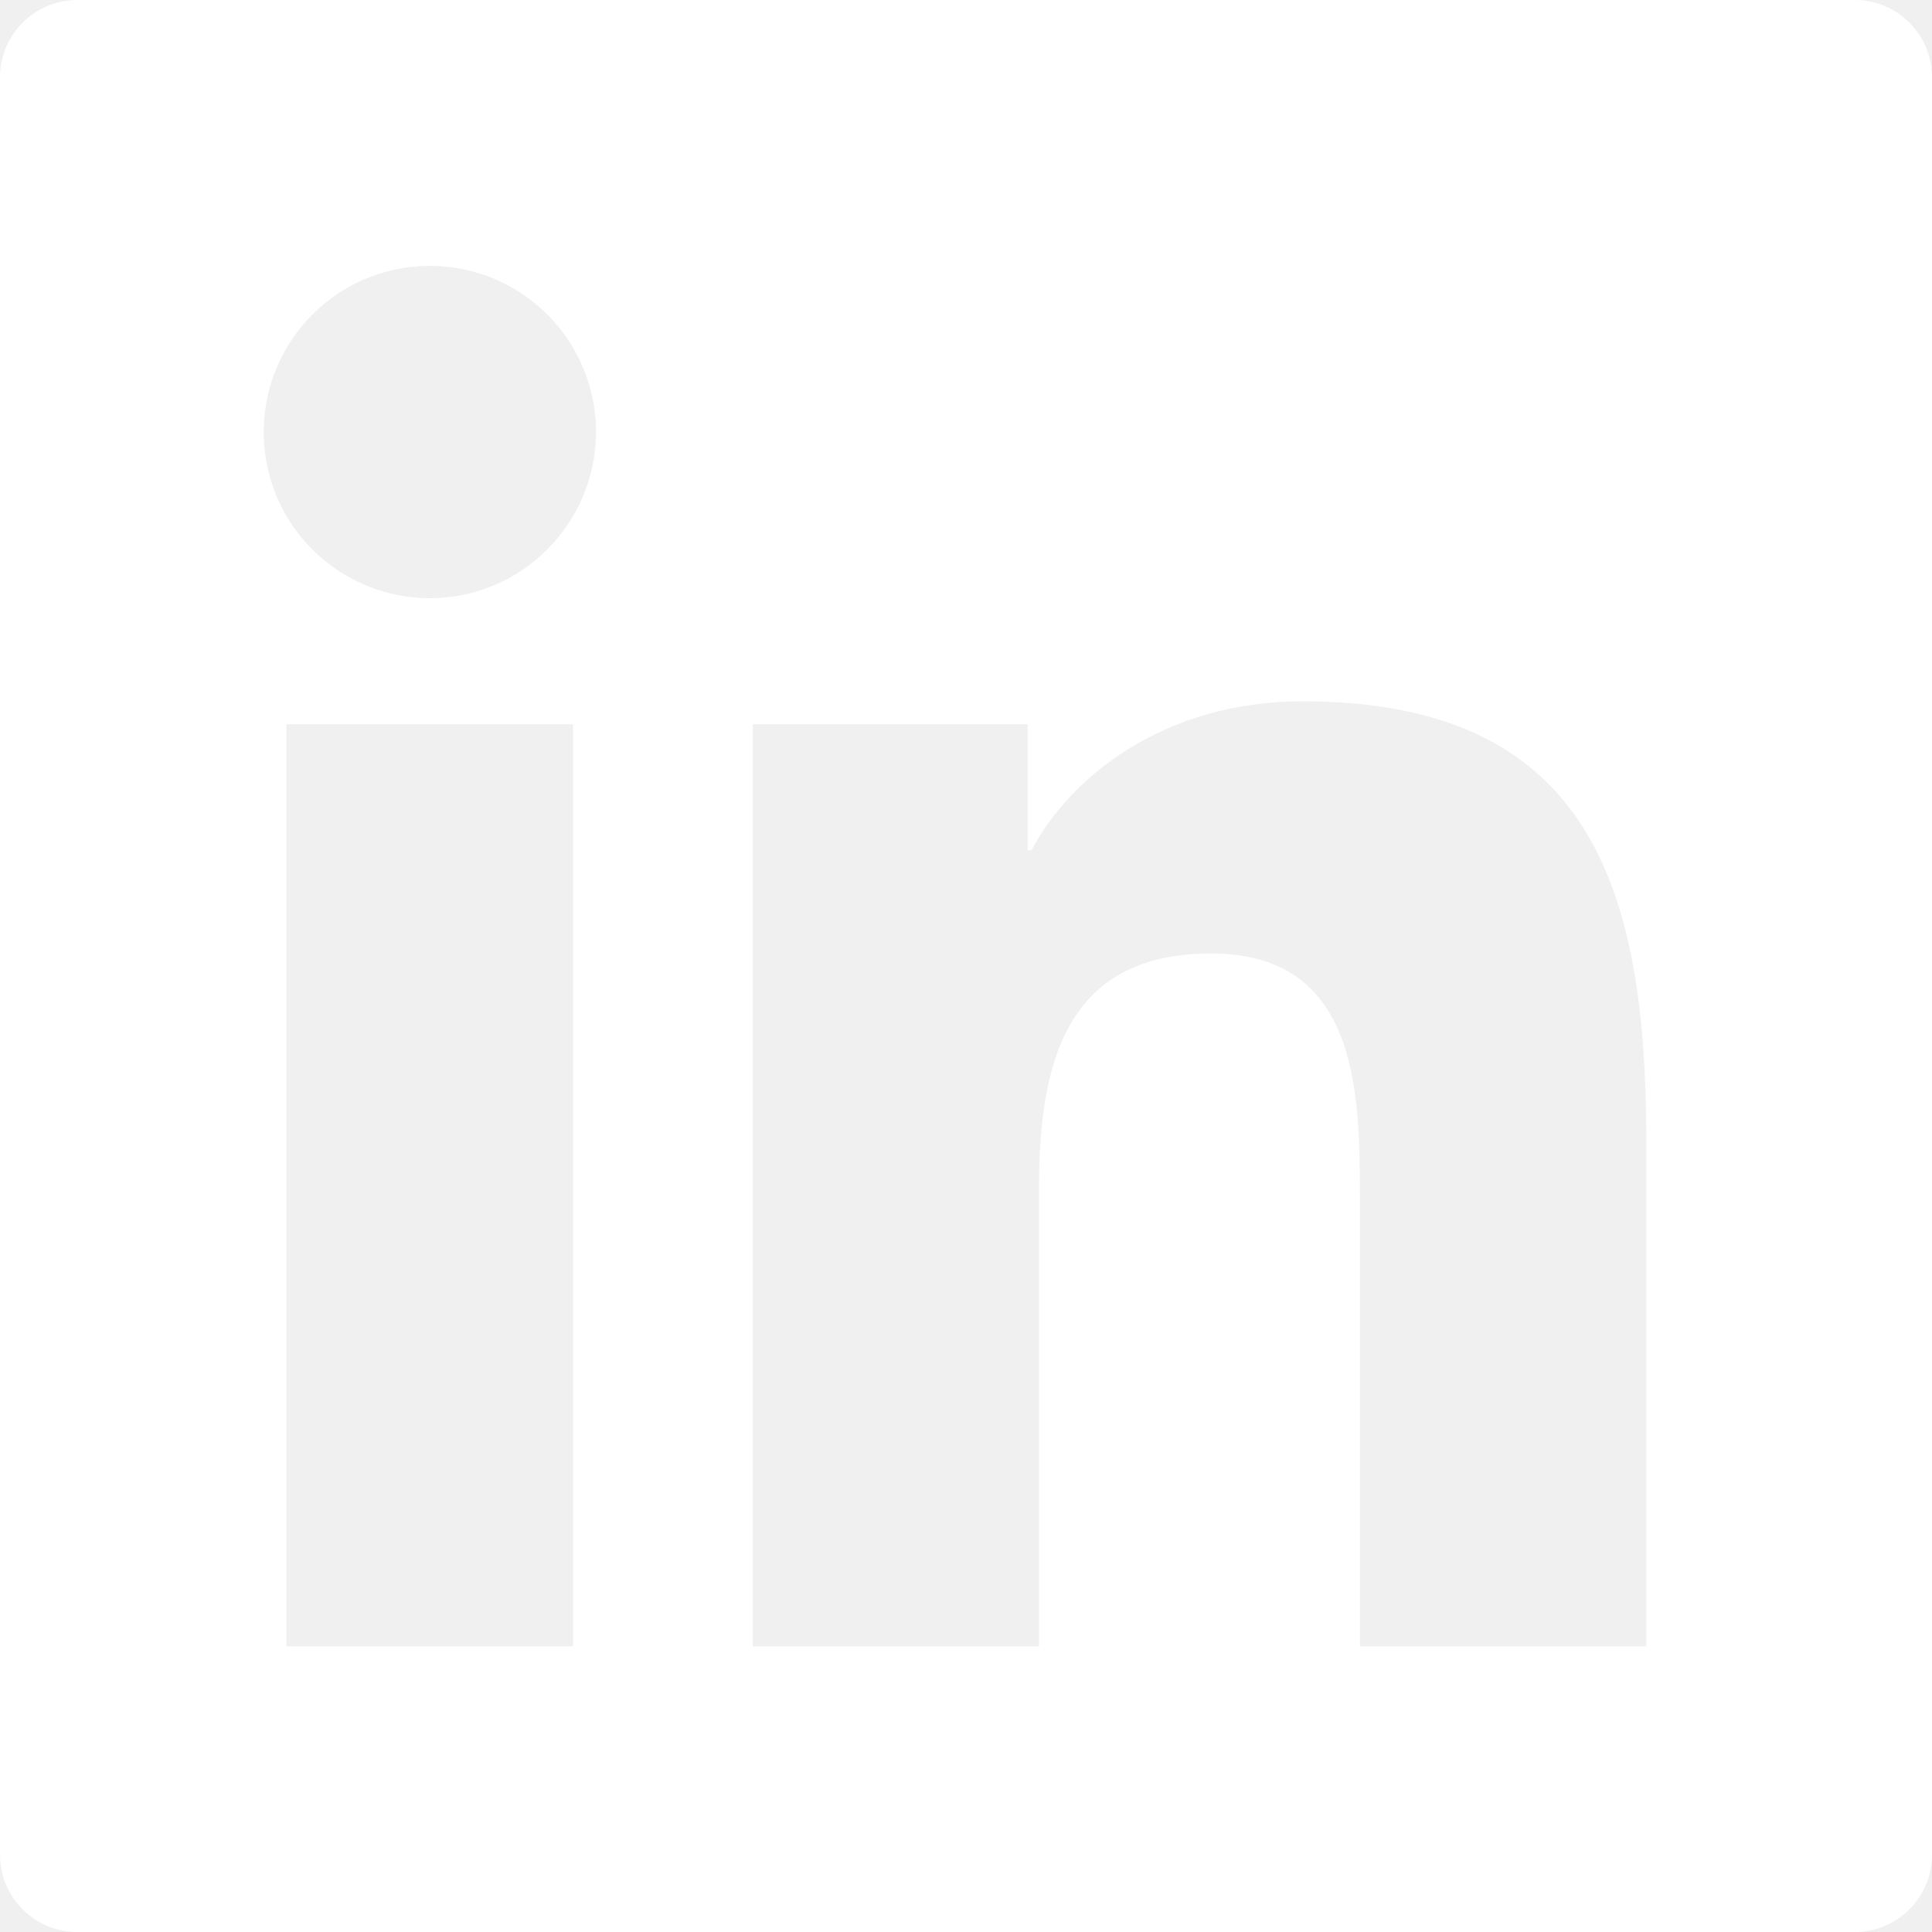
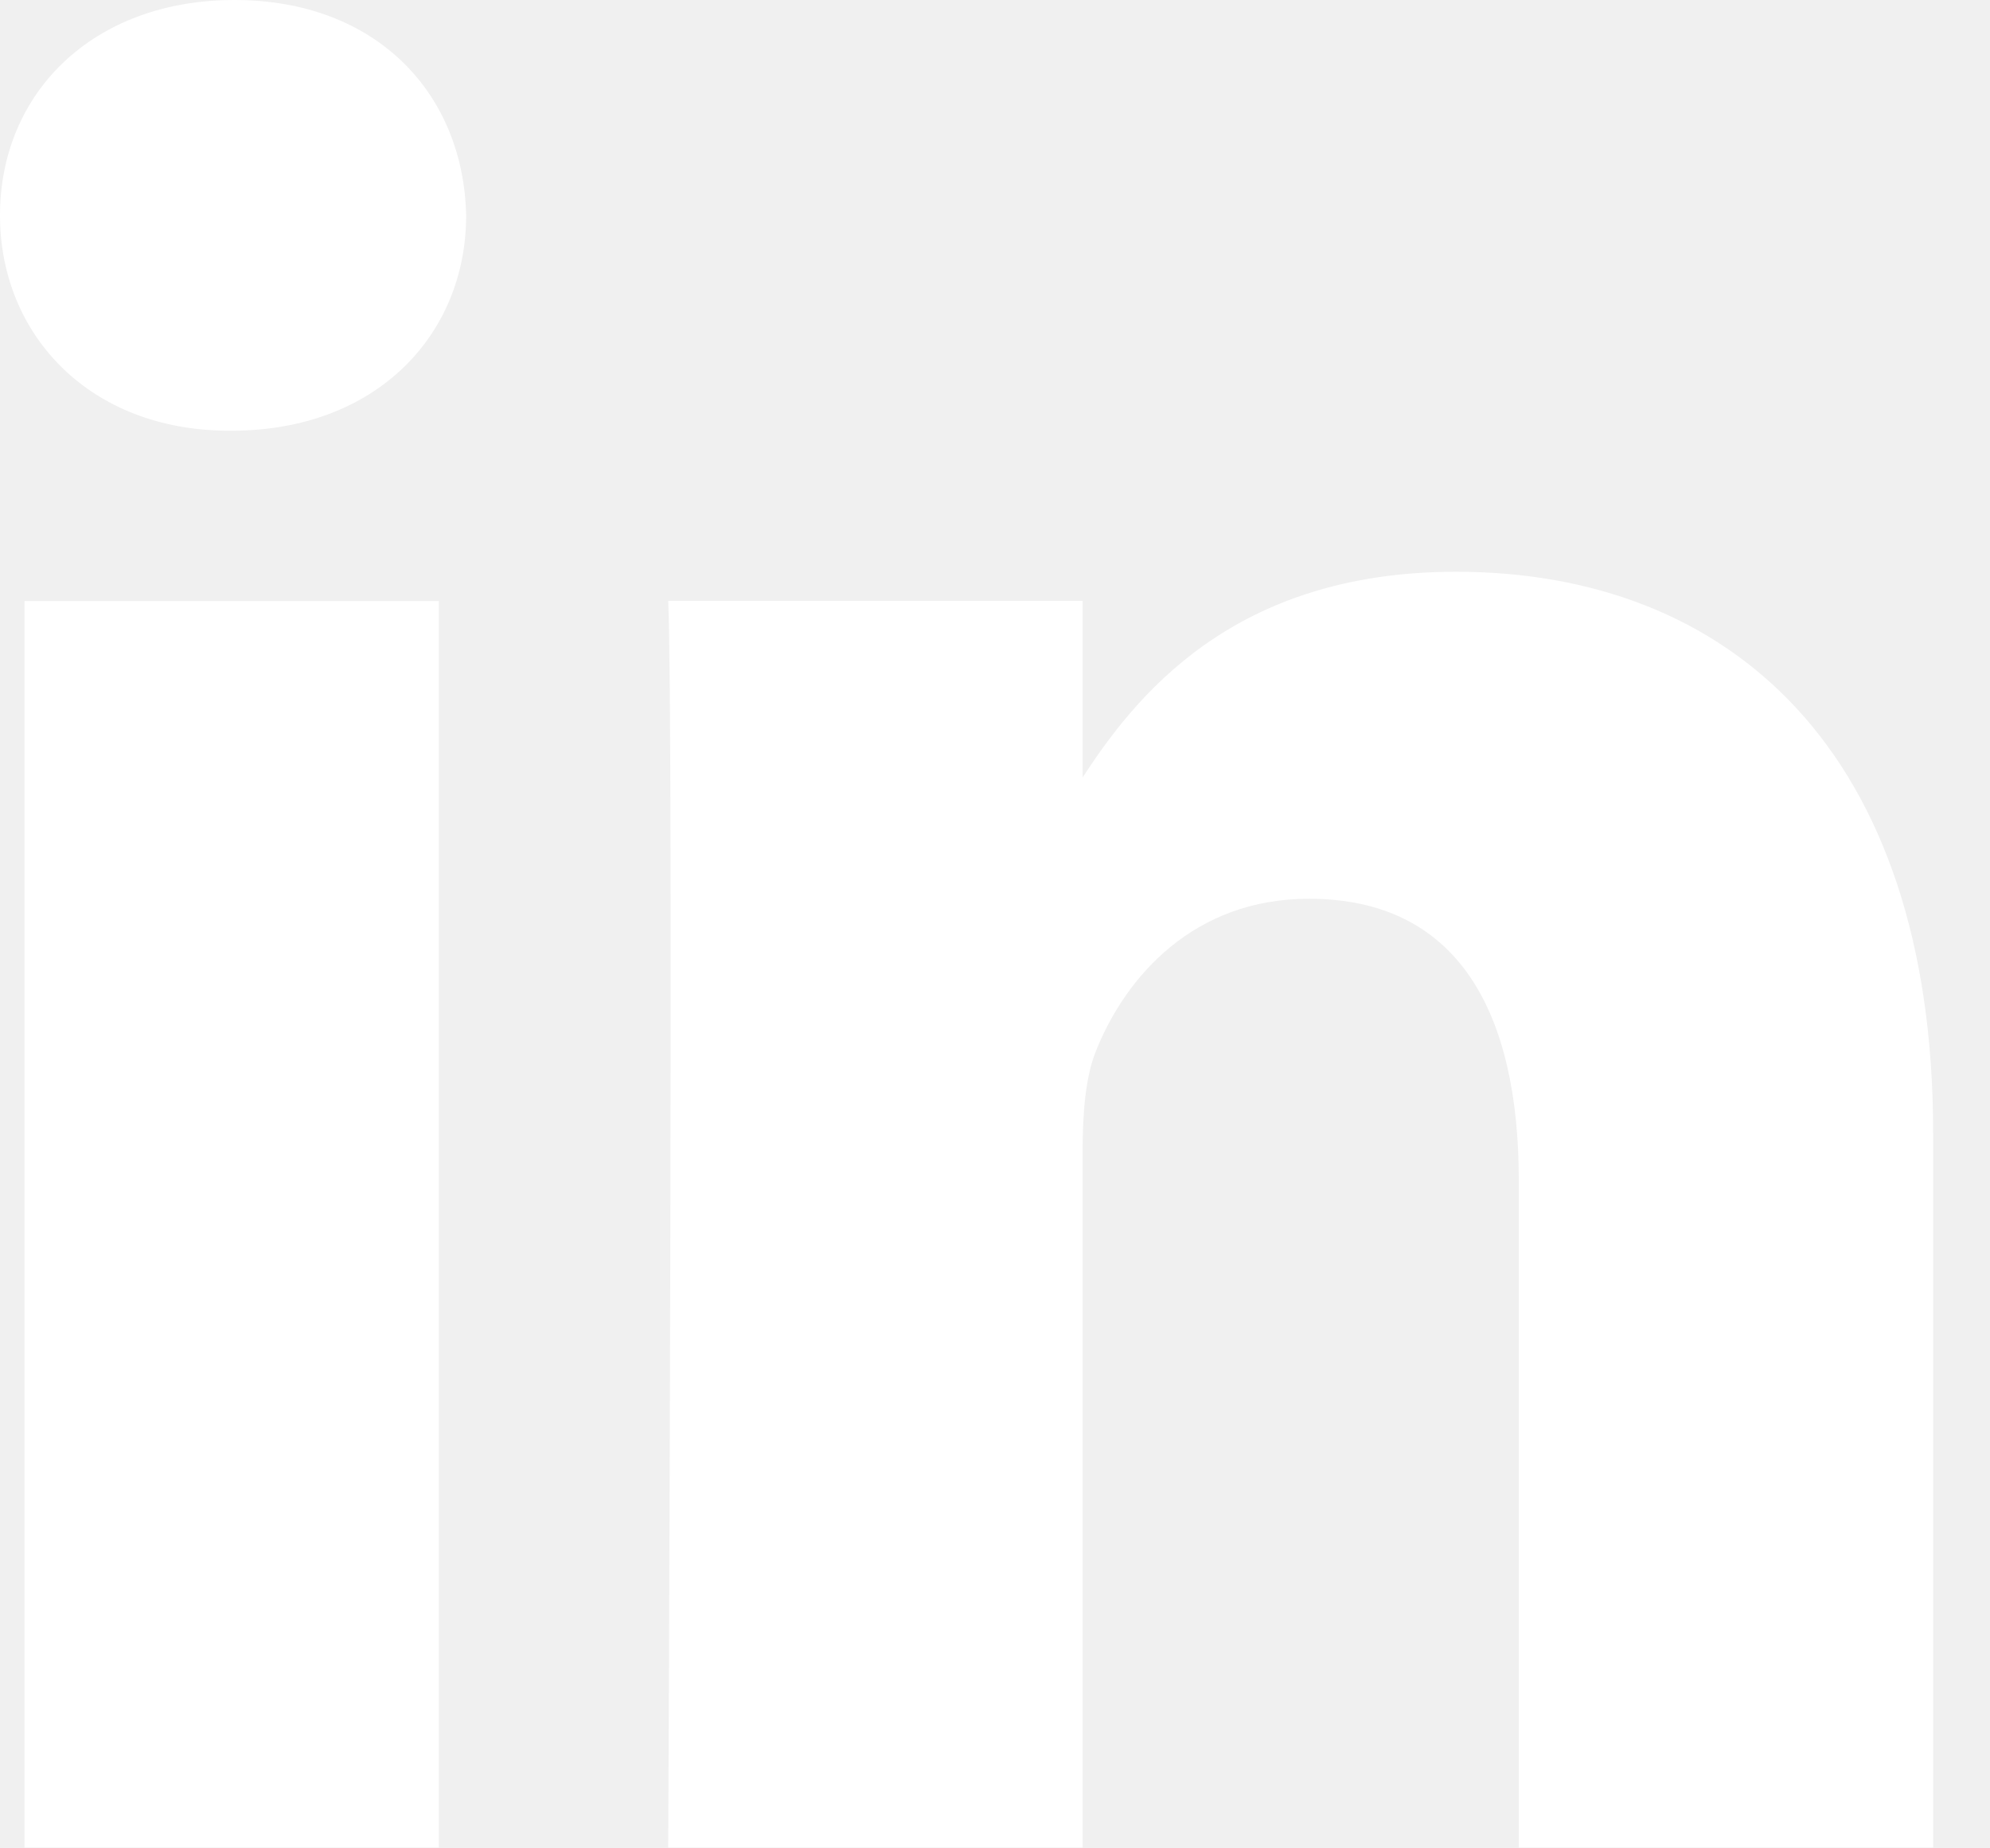
- <svg xmlns="http://www.w3.org/2000/svg" width="26" height="26" viewBox="0 0 26 26" fill="none">
-   <path d="M24.96 0H1.04C0.465 0 0 0.465 0 1.04V24.96C0 25.535 0.465 26 1.04 26H24.96C25.535 26 26 25.535 26 24.96V1.04C26 0.465 25.535 0 24.96 0ZM7.712 22.155H3.854V9.747H7.712V22.155ZM5.785 8.05C5.343 8.05 4.91 7.919 4.543 7.673C4.175 7.428 3.888 7.079 3.719 6.67C3.55 6.261 3.506 5.812 3.592 5.378C3.678 4.944 3.891 4.546 4.204 4.233C4.517 3.92 4.915 3.707 5.349 3.621C5.783 3.535 6.232 3.579 6.641 3.748C7.049 3.918 7.398 4.204 7.644 4.572C7.89 4.94 8.021 5.372 8.021 5.814C8.018 7.049 7.017 8.05 5.785 8.05ZM22.155 22.155H18.301V16.12C18.301 14.68 18.275 12.831 16.296 12.831C14.29 12.831 13.982 14.398 13.982 16.016V22.155H10.13V9.747H13.829V11.443H13.881C14.394 10.468 15.652 9.438 17.53 9.438C21.437 9.438 22.155 12.009 22.155 15.35V22.155V22.155Z" fill="white" />
+ <svg xmlns="http://www.w3.org/2000/svg" width="28" height="26" viewBox="0 0 28 26" fill="none">
+   <path d="M6.175 26V8.458H0.344V26H6.175ZM3.26 6.061C5.293 6.061 6.559 4.714 6.559 3.031C6.521 1.31 5.293 0 3.299 0C1.304 0 0 1.31 0 3.031C0 4.714 1.265 6.061 3.222 6.061H3.26H3.26ZM9.402 26H15.233V16.204C15.233 15.679 15.27 15.156 15.424 14.781C15.846 13.733 16.805 12.648 18.416 12.648C20.526 12.648 21.37 14.257 21.37 16.615V26H27.2V15.941C27.2 10.553 24.324 8.046 20.487 8.046C17.342 8.046 15.961 9.804 15.194 11.002H15.233V8.457H9.402C9.479 10.104 9.402 26 9.402 26L9.402 26Z" fill="white" />
</svg>
